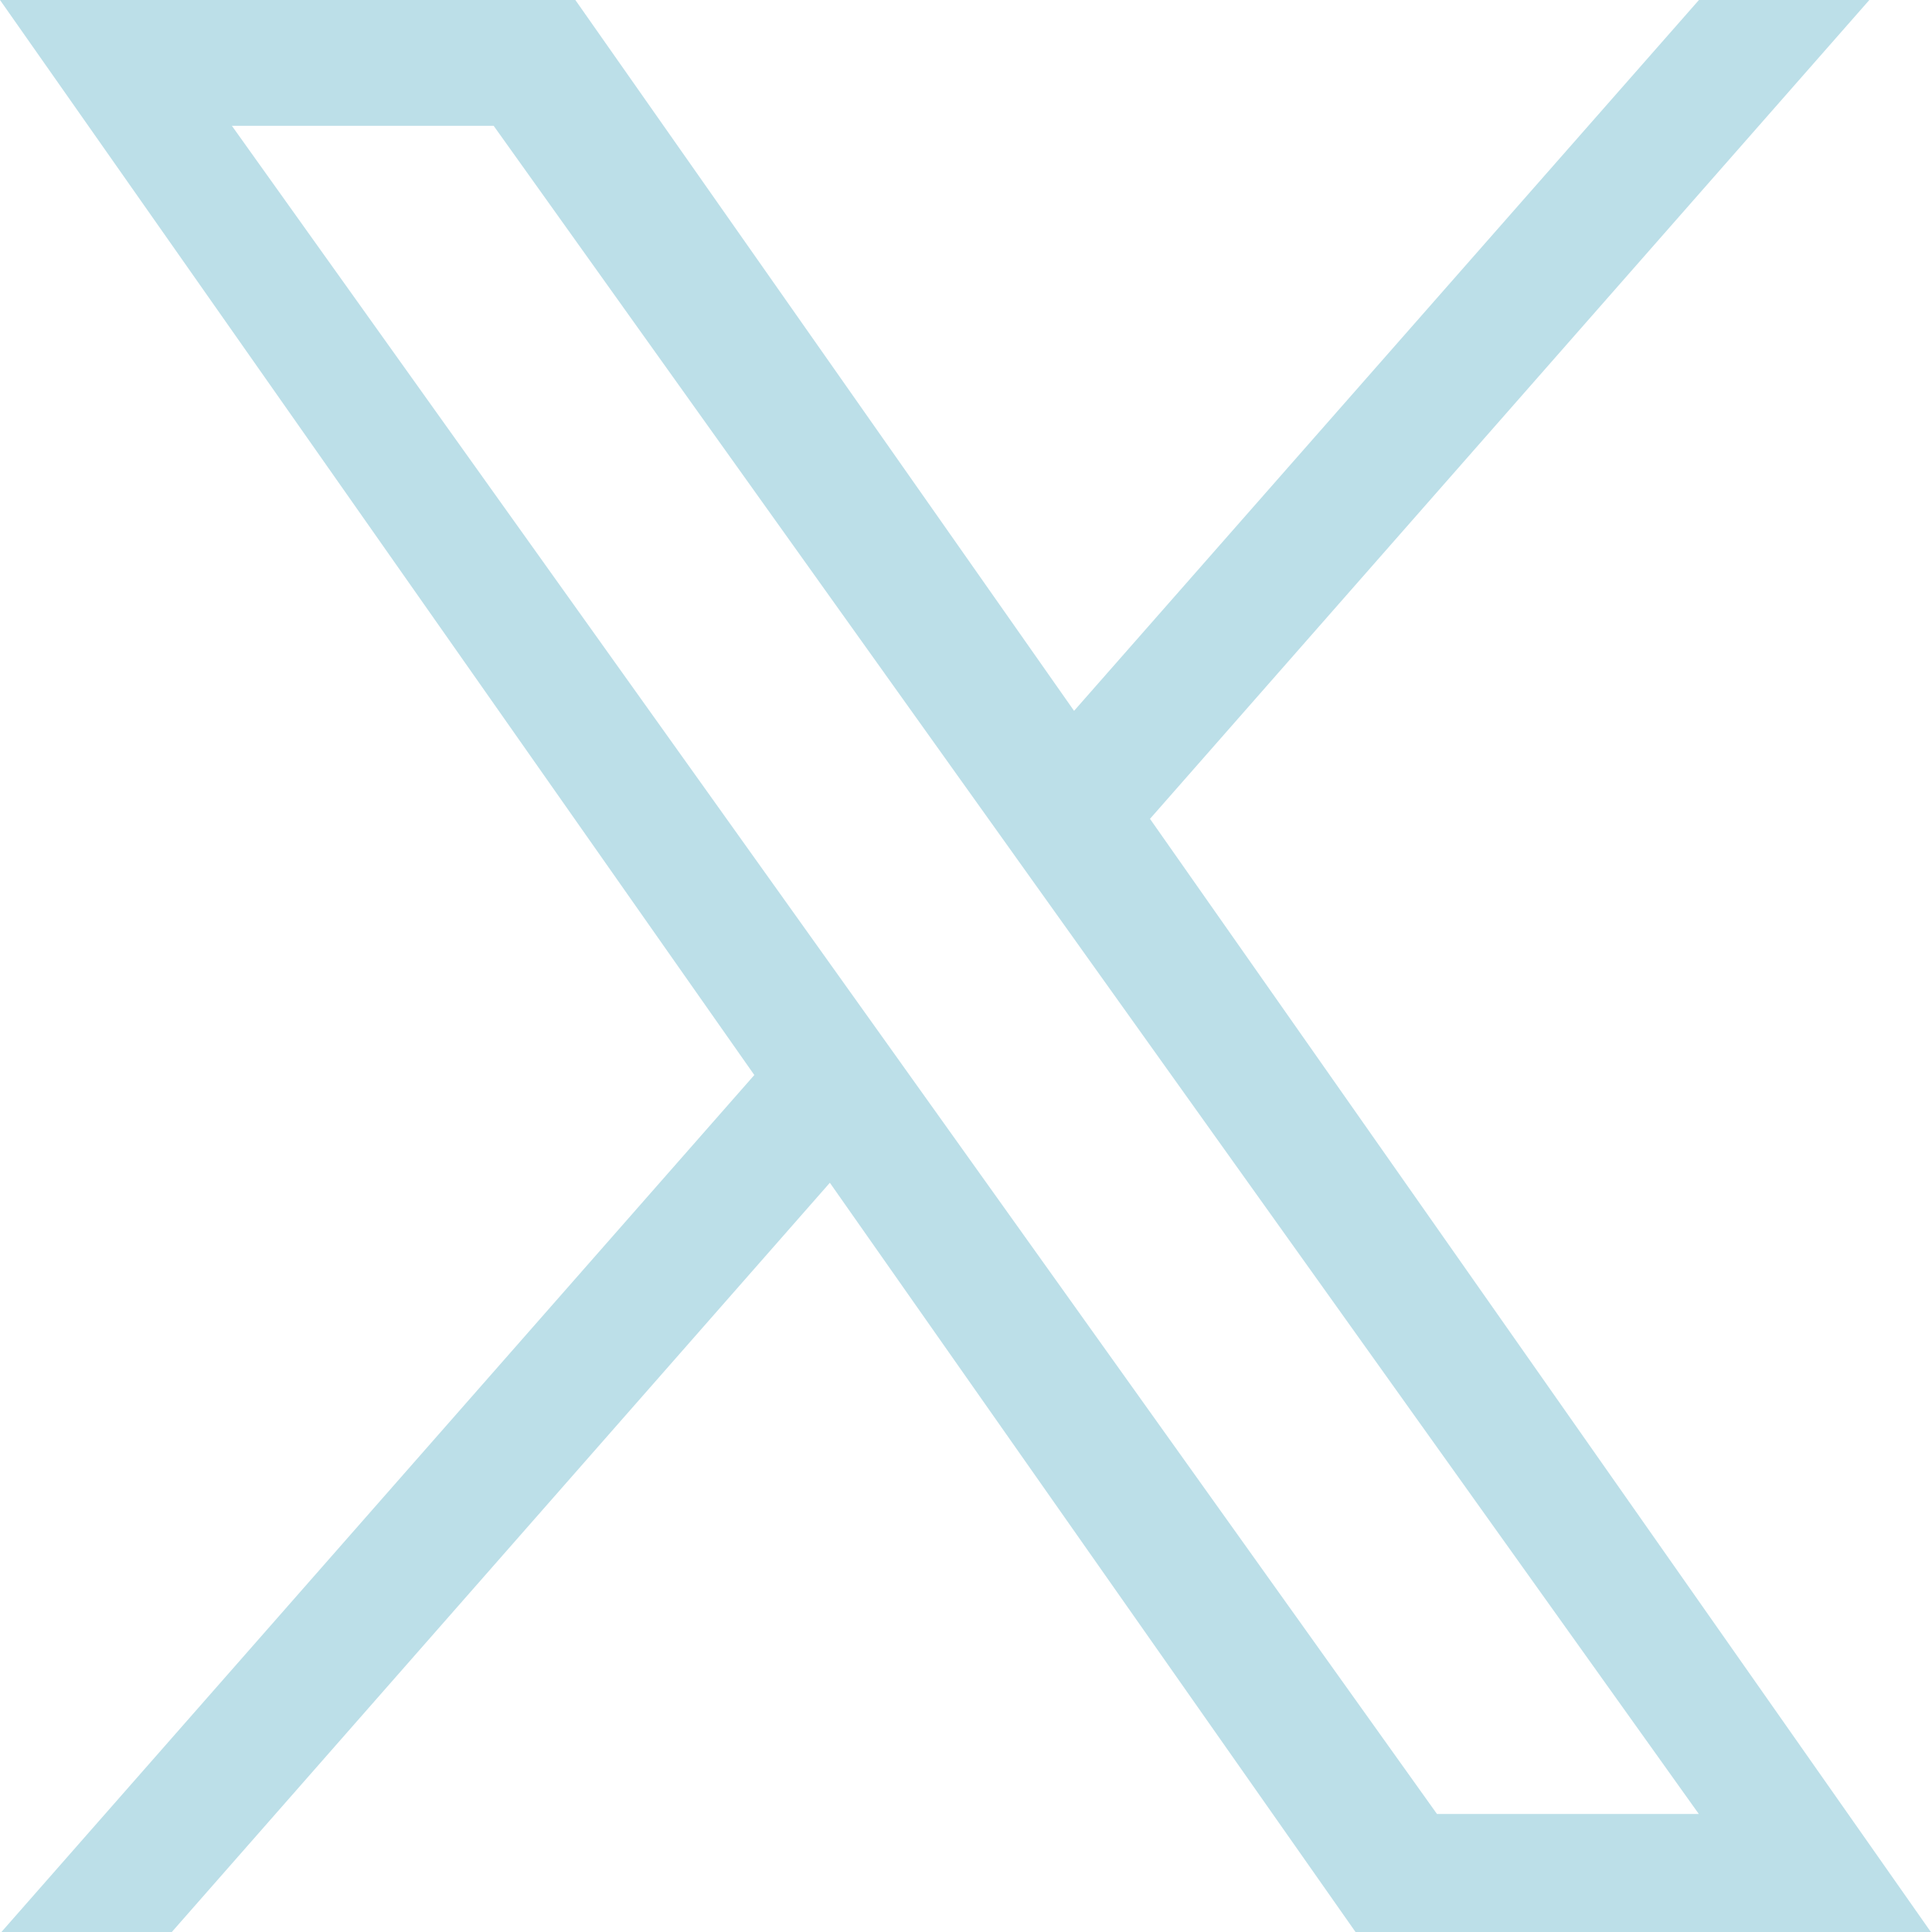
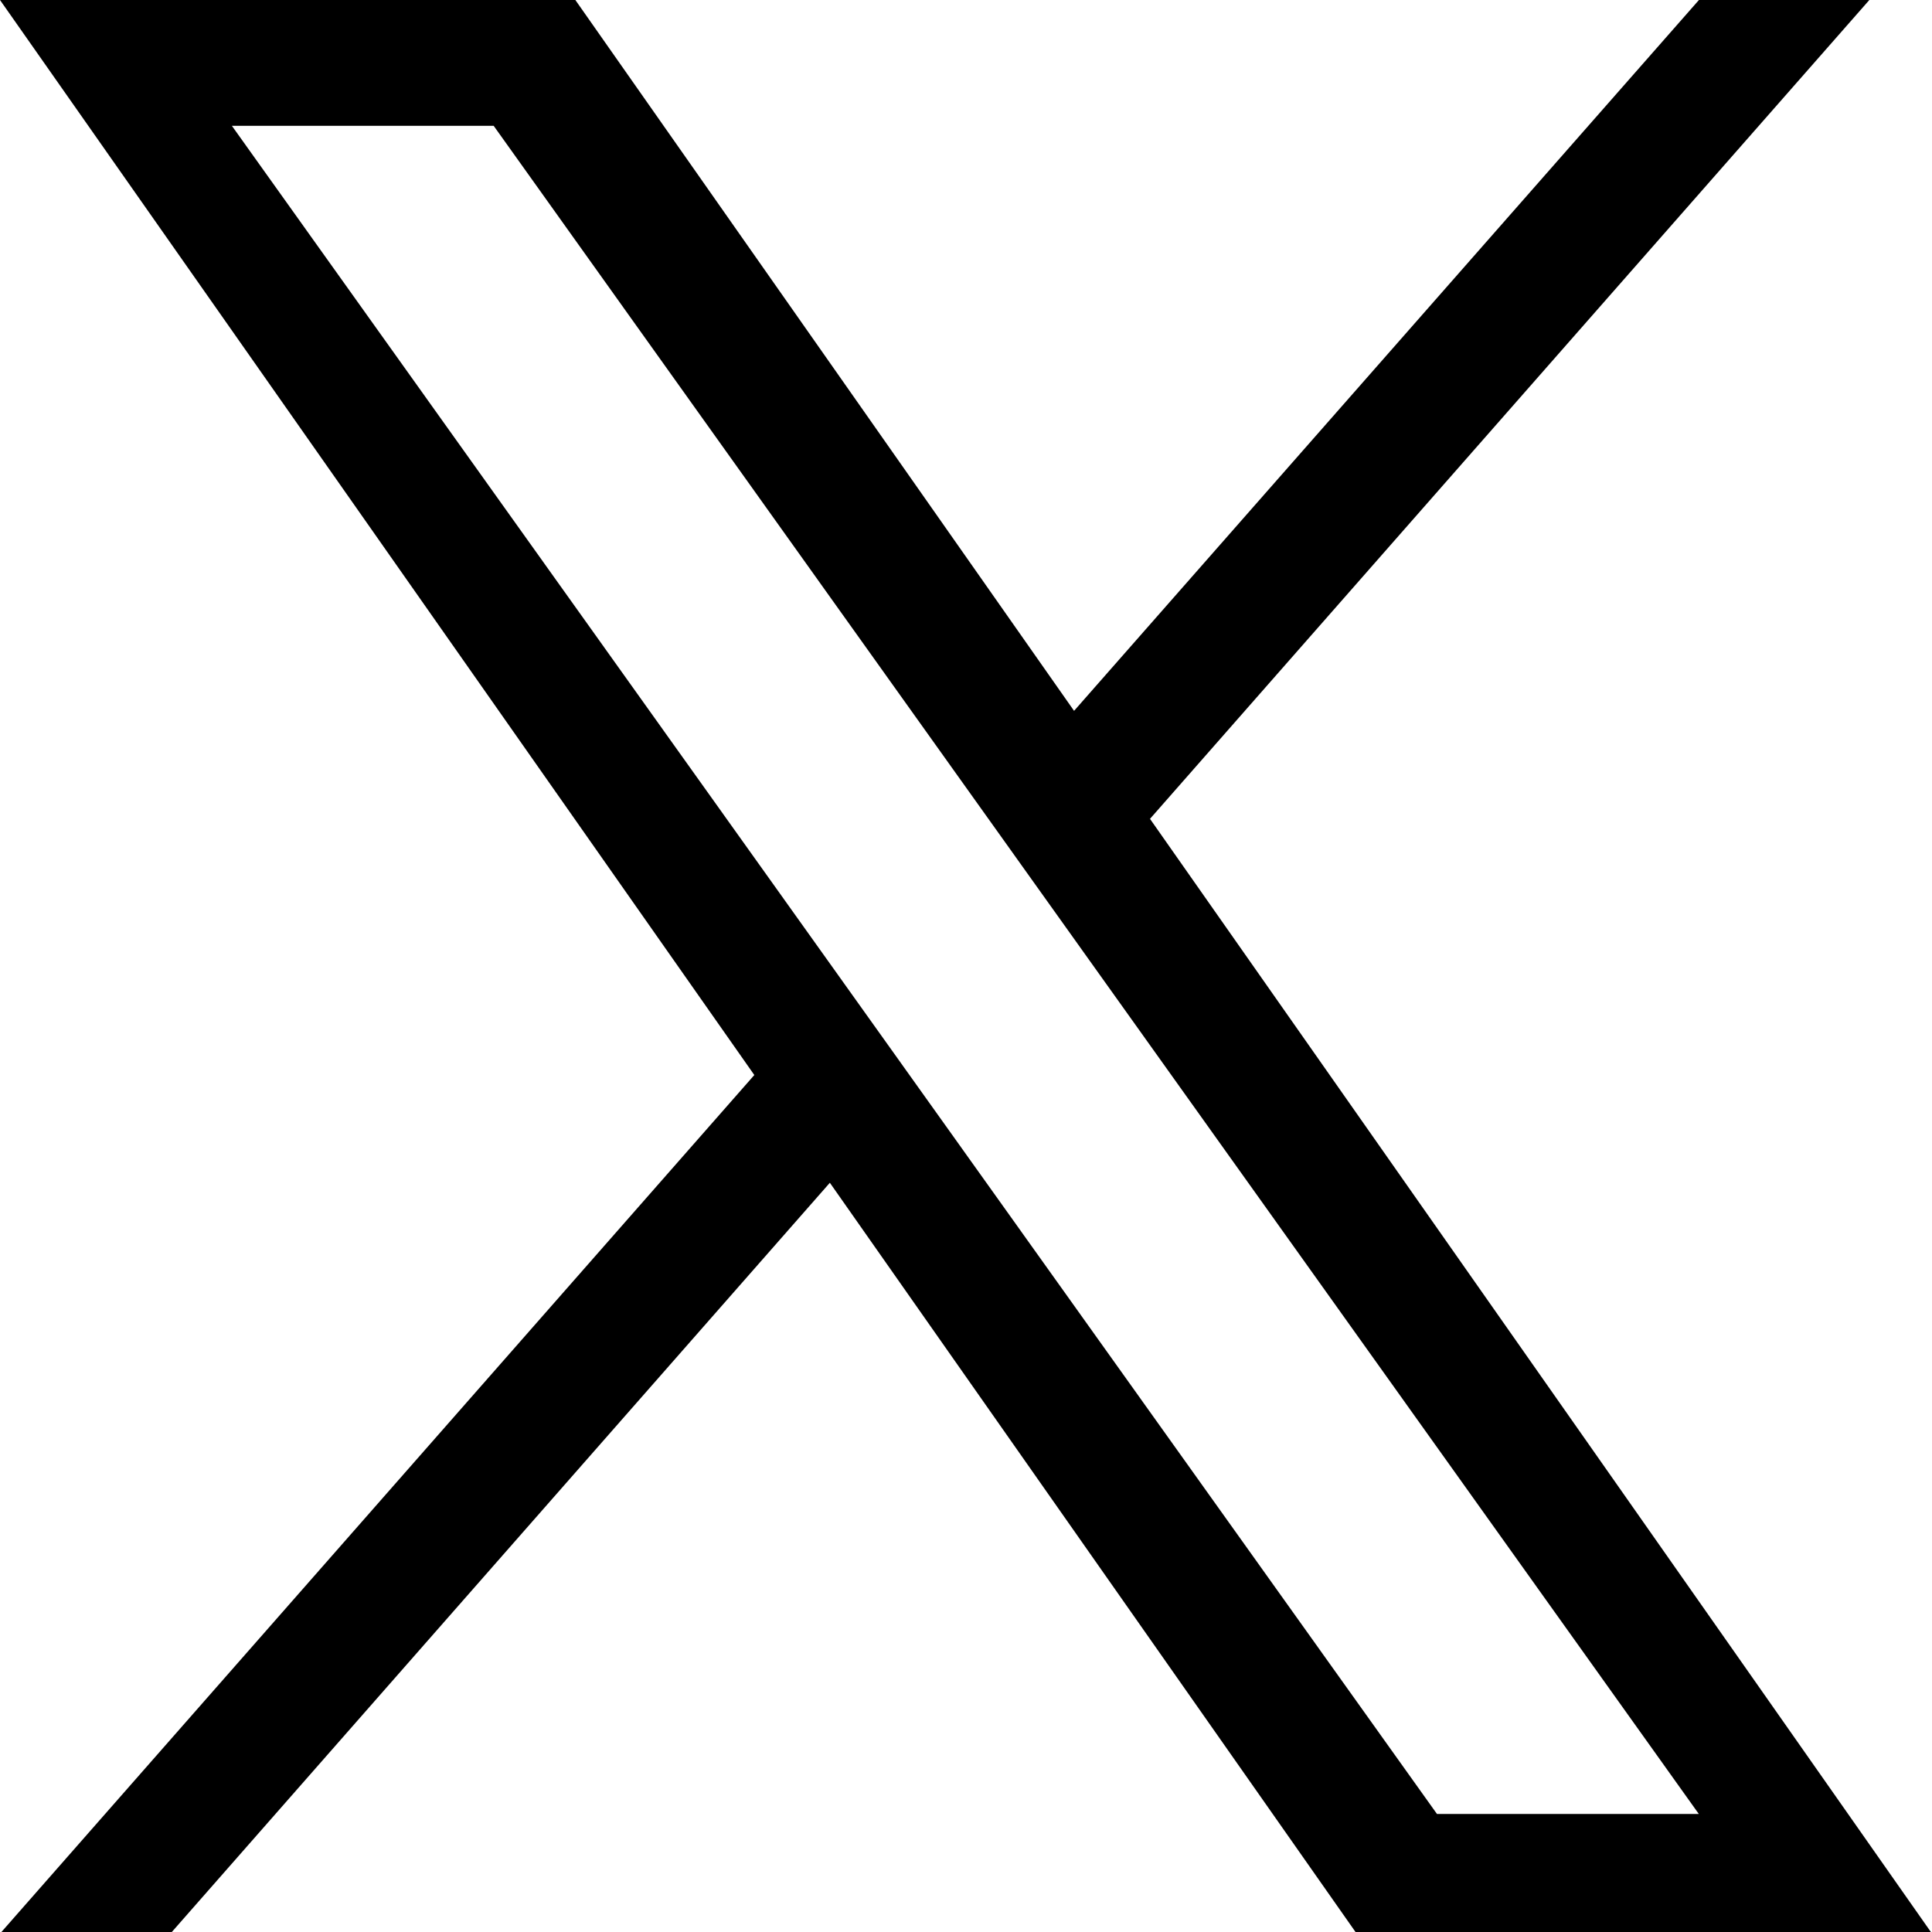
- <svg xmlns="http://www.w3.org/2000/svg" width="300" height="300" version="1.1">
-   <path d="M178.57 127.15 290.27 0h-26.46l-97.03 110.38L89.34 0H0l117.13 166.93L0 300.25h26.46l102.4-116.59 81.8 116.59h89.34M36.01 19.54H76.66l187.13 262.13h-40.66" fill="#BCDFE8" />
+ <svg xmlns="http://www.w3.org/2000/svg" width="300" height="300" viewBox="0 0 300 300" version="1.1">
+   <path d="M178.57 127.15 290.27 0h-26.46l-97.03 110.38L89.34 0H0l117.13 166.93L0 300.25h26.46l102.4-116.59 81.8 116.59h89.34M36.01 19.54H76.66l187.13 262.13h-40.66" fill="currentColor" />
</svg>
